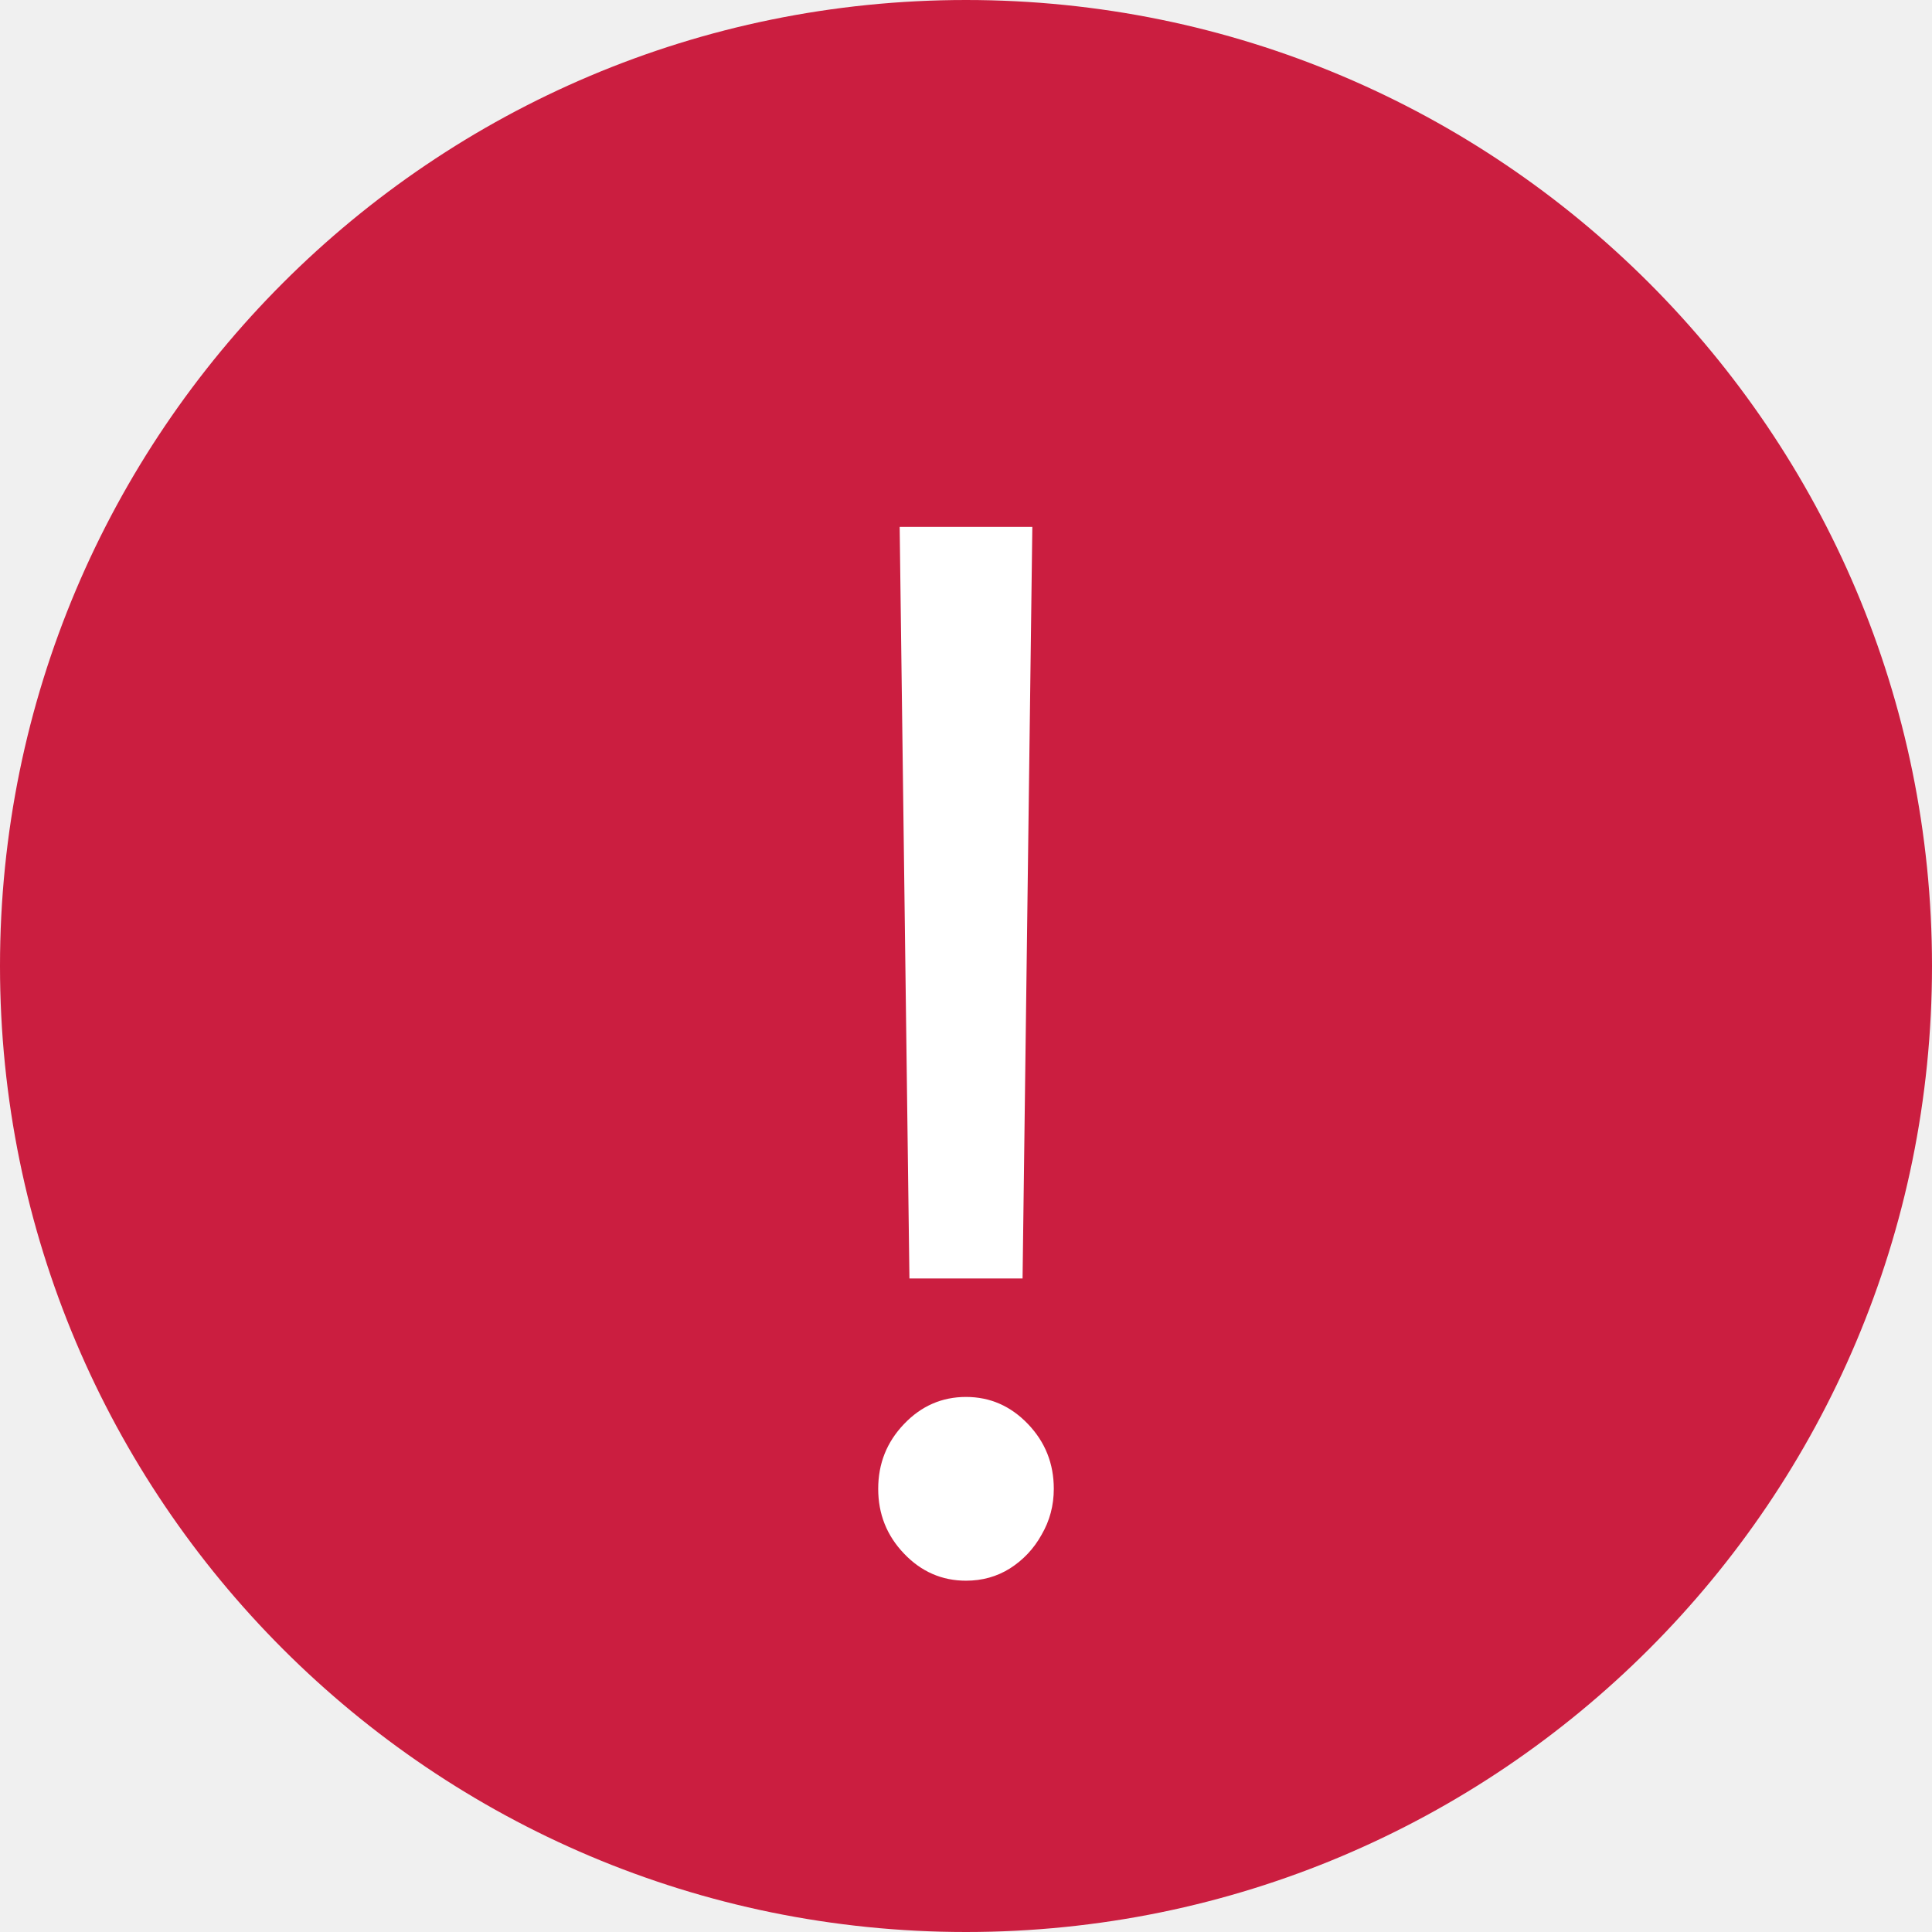
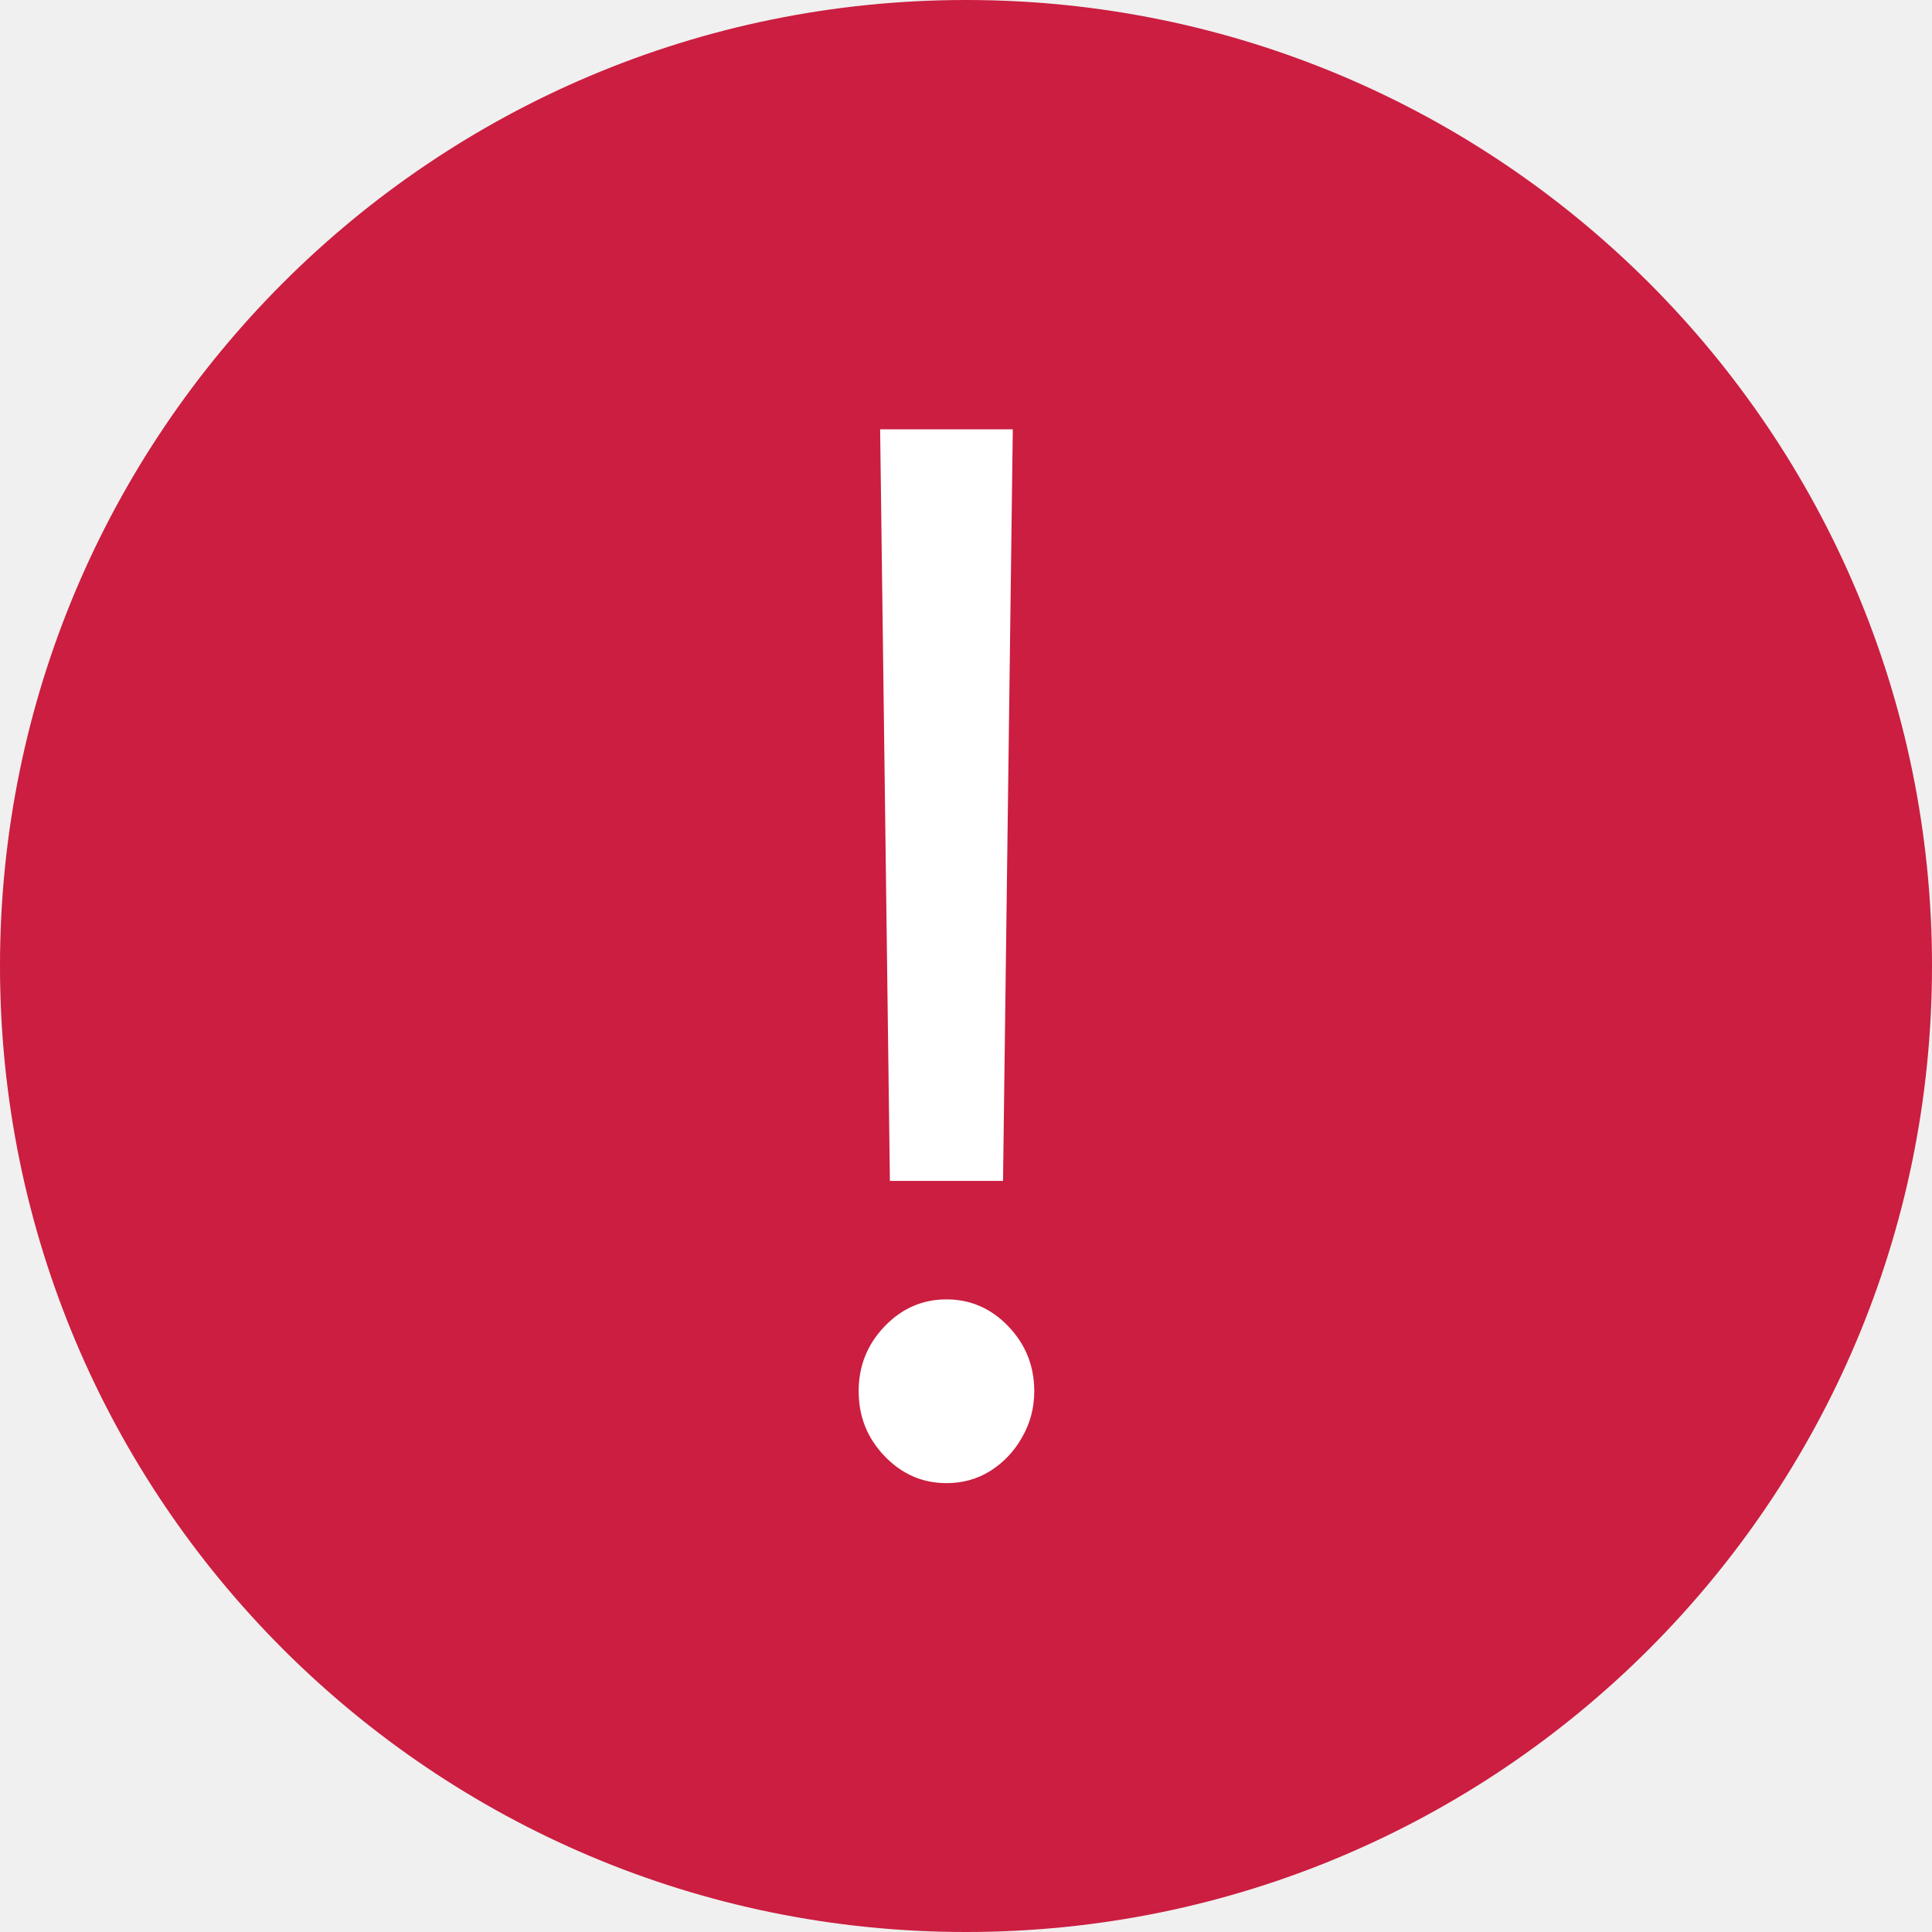
<svg xmlns="http://www.w3.org/2000/svg" width="18" height="18" viewBox="0 0 18 18" fill="none">
  <circle cx="9" cy="9" r="9" fill="#CB1E40" />
-   <path d="M9.618 4.909L9.527 11.911H8.473L8.382 4.909H9.618ZM9 14.727C8.776 14.727 8.583 14.643 8.423 14.475C8.262 14.307 8.182 14.106 8.182 13.871C8.182 13.636 8.262 13.435 8.423 13.267C8.583 13.099 8.776 13.015 9 13.015C9.224 13.015 9.416 13.099 9.577 13.267C9.738 13.435 9.818 13.636 9.818 13.871C9.818 14.026 9.78 14.169 9.704 14.299C9.632 14.429 9.533 14.534 9.409 14.613C9.288 14.689 9.151 14.727 9 14.727Z" fill="white" />
+   <path d="M9.436 4L9.345 11.002H8.291L8.2 4H9.436ZM8.818 13.818C8.594 13.818 8.402 13.734 8.241 13.566C8.08 13.398 8 13.197 8 12.962C8 12.727 8.08 12.526 8.241 12.358C8.402 12.19 8.594 12.106 8.818 12.106C9.042 12.106 9.235 12.19 9.395 12.358C9.556 12.526 9.636 12.727 9.636 12.962C9.636 13.117 9.598 13.26 9.523 13.39C9.45 13.52 9.352 13.625 9.227 13.704C9.106 13.78 8.97 13.818 8.818 13.818Z" fill="white" />
</svg>
